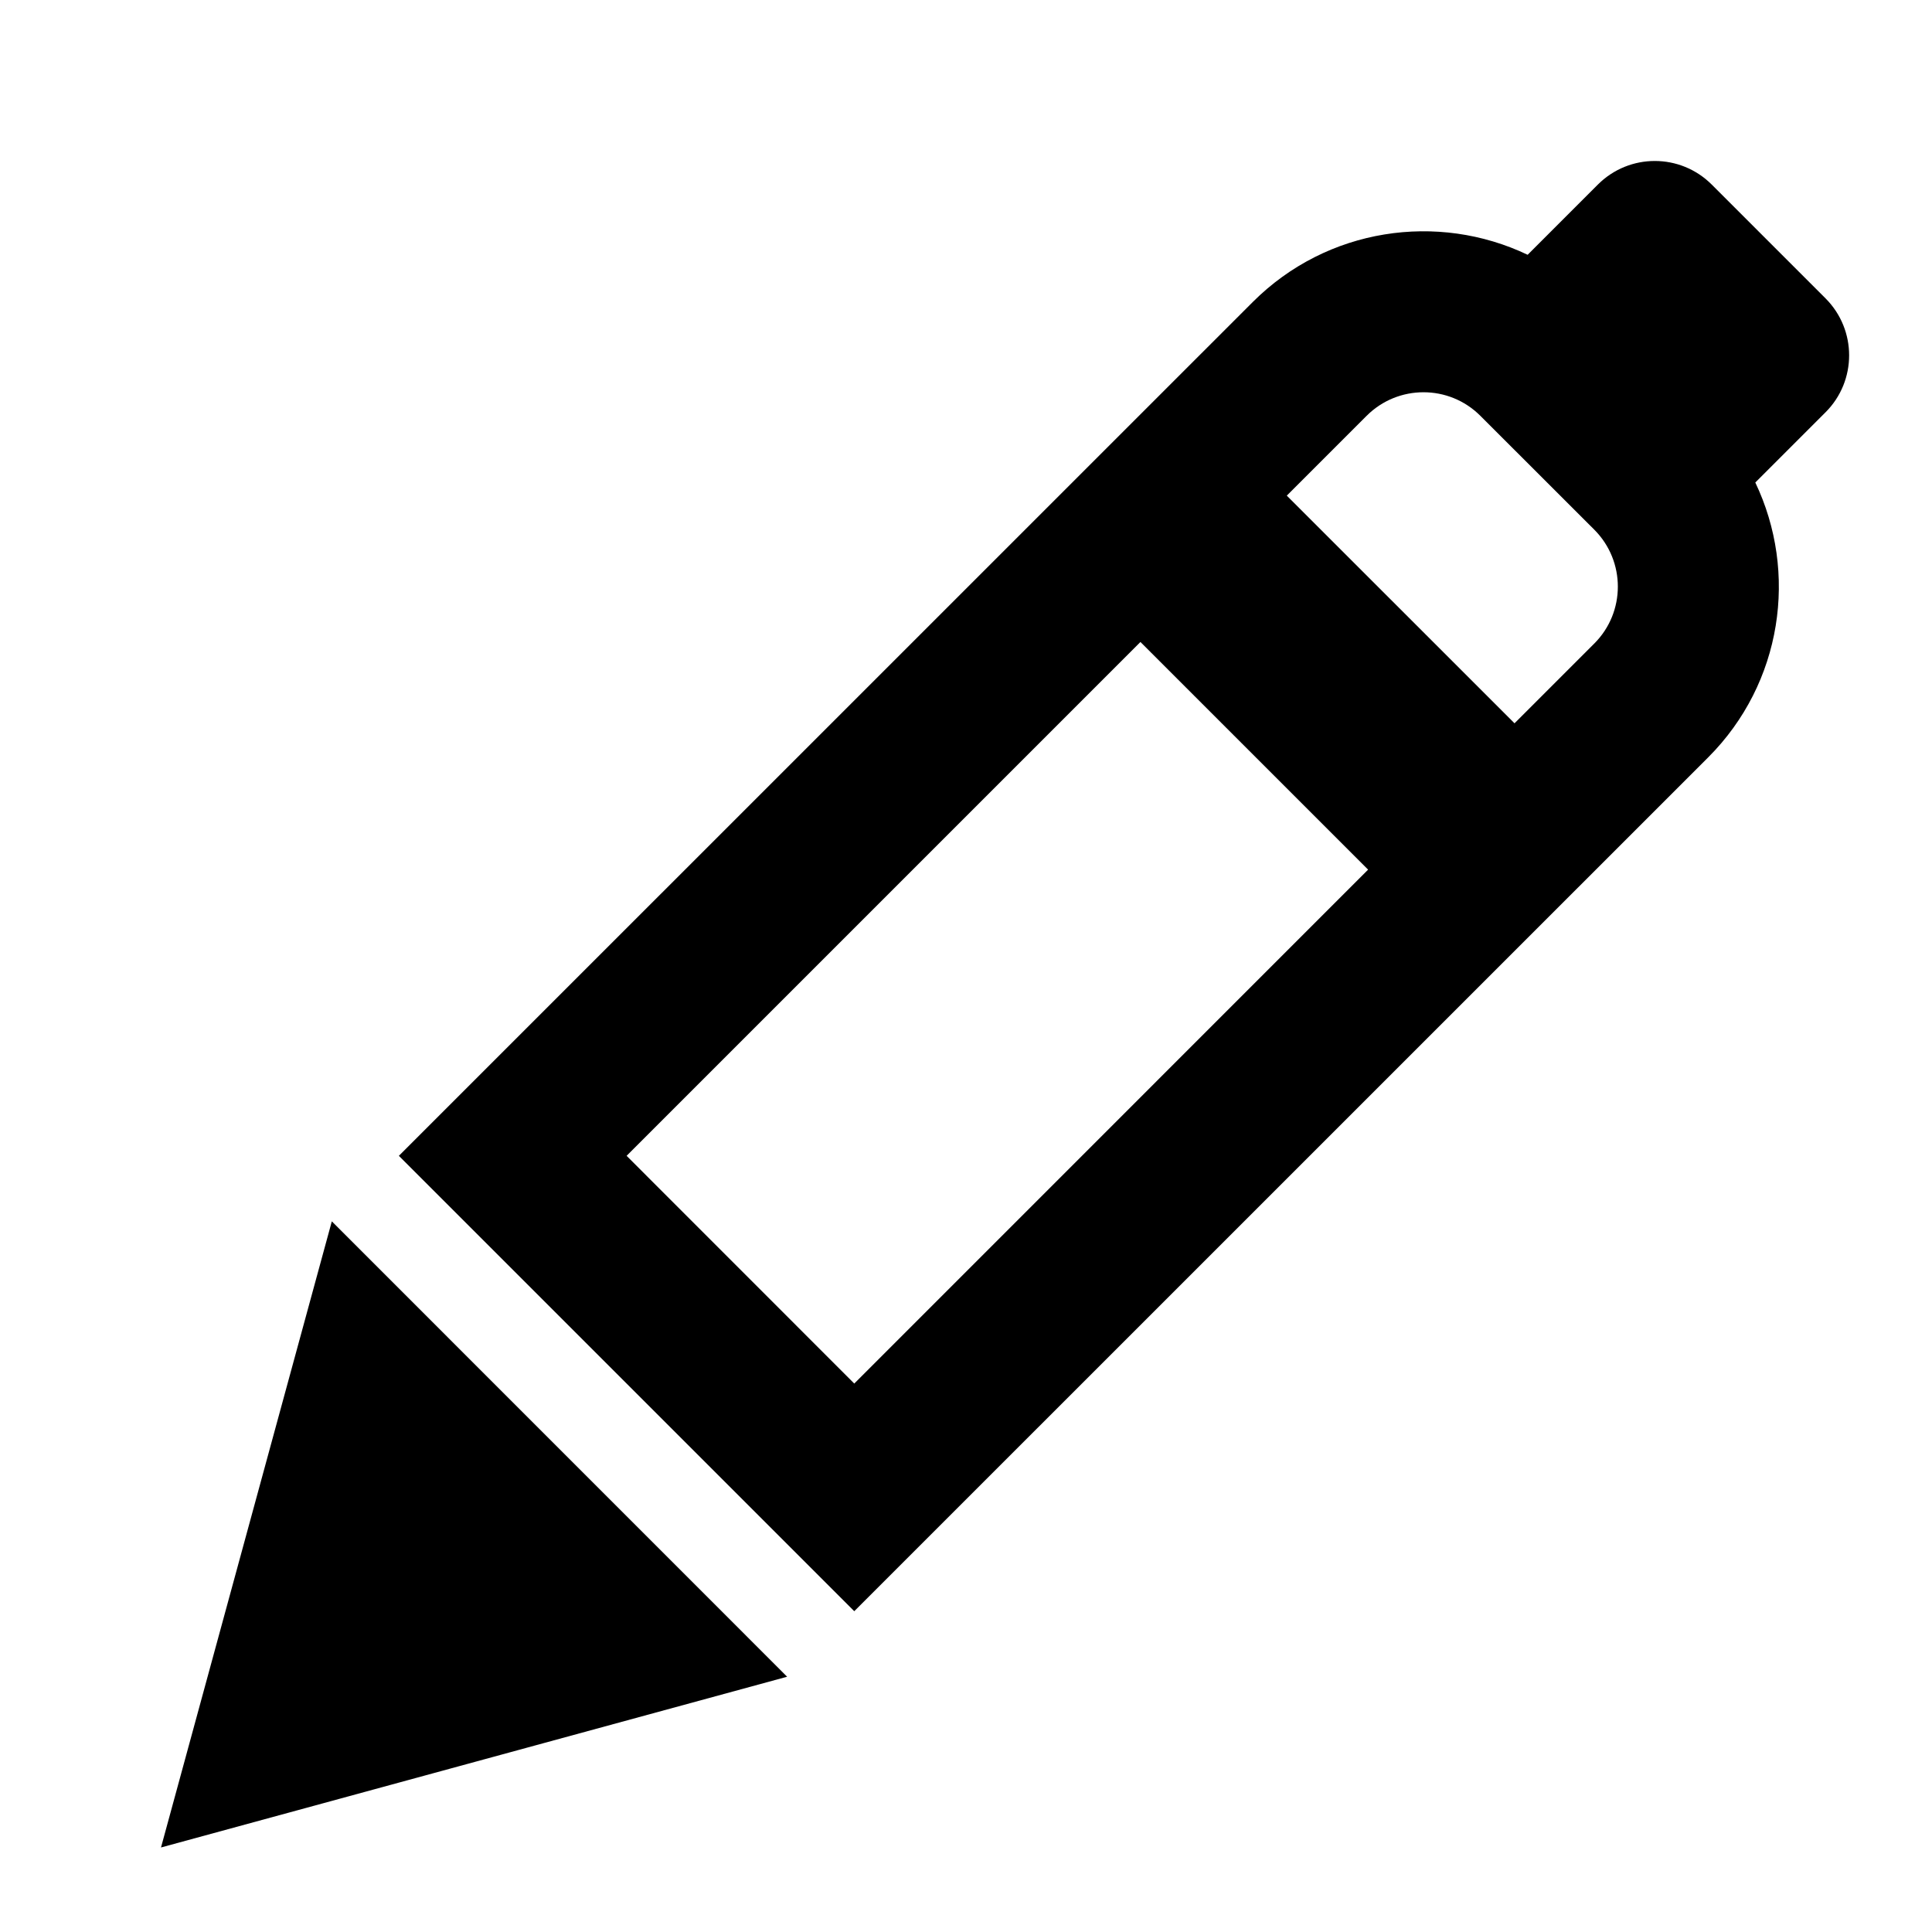
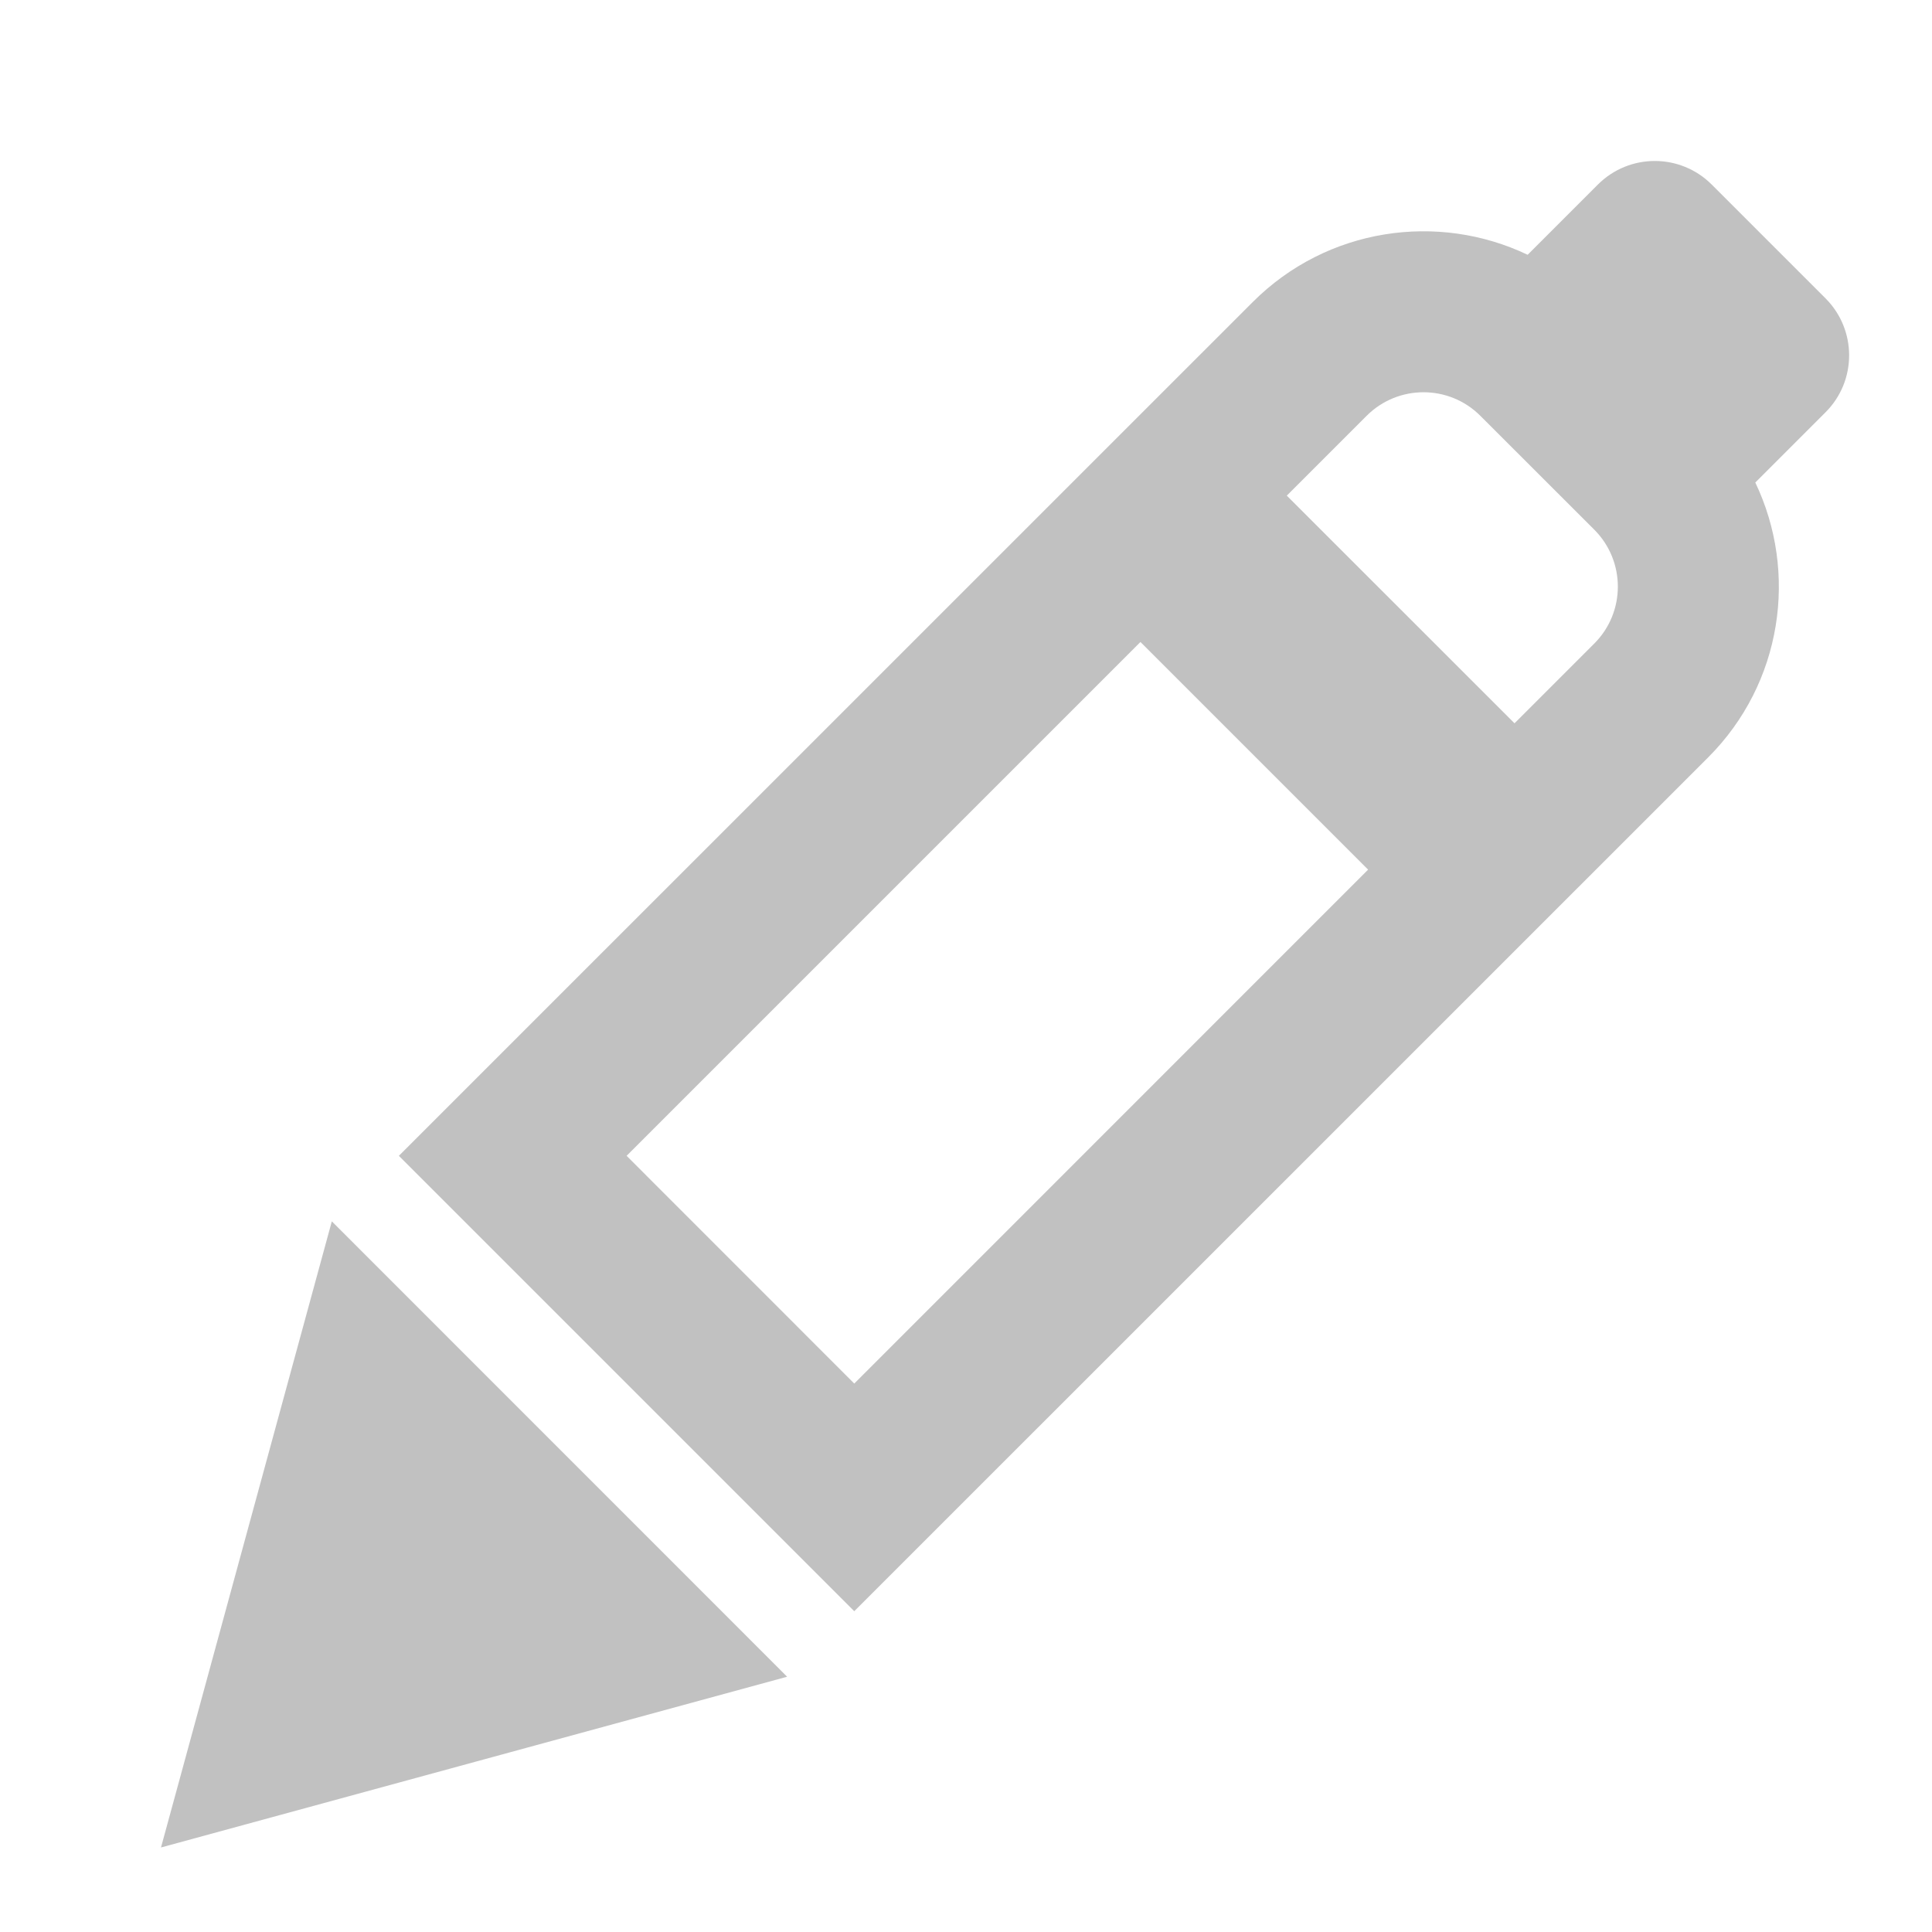
<svg xmlns="http://www.w3.org/2000/svg" width="24" height="24" viewBox="0 0 24 24" fill="none">
-   <path fill-rule="evenodd" clip-rule="evenodd" d="M21.264 2.293C20.873 1.902 20.24 1.902 19.849 2.293L18.977 3.165C17.862 2.633 16.486 2.828 15.562 3.752L4.955 14.358L10.612 20.015L21.219 9.409C22.143 8.485 22.338 7.109 21.805 5.994L22.678 5.121C23.068 4.731 23.068 4.098 22.678 3.707L21.264 2.293ZM16.995 10.803L10.612 17.187L7.784 14.358L14.167 7.975L16.995 10.803ZM18.814 8.985L19.805 7.994C20.195 7.604 20.195 6.971 19.805 6.58L18.39 5.166C18 4.775 17.367 4.775 16.976 5.166L15.985 6.157L18.814 8.985Z" fill="currentColor" />
-   <path d="M2 22.95L4.122 15.172L9.778 20.829L2 22.95Z" fill="currentColor" />
+   <path fill-rule="evenodd" clip-rule="evenodd" d="M21.264 2.293C20.873 1.902 20.24 1.902 19.849 2.293L18.977 3.165C17.862 2.633 16.486 2.828 15.562 3.752L4.955 14.358L10.612 20.015L21.219 9.409C22.143 8.485 22.338 7.109 21.805 5.994L22.678 5.121C23.068 4.731 23.068 4.098 22.678 3.707L21.264 2.293ZM16.995 10.803L10.612 17.187L7.784 14.358L14.167 7.975L16.995 10.803ZM18.814 8.985L19.805 7.994C20.195 7.604 20.195 6.971 19.805 6.58L18.39 5.166C18 4.775 17.367 4.775 16.976 5.166L15.985 6.157L18.814 8.985Z" fill="#c1c1c1" />
+   <path d="M2 22.95L4.122 15.172L9.778 20.829L2 22.95Z" fill="#c1c1c1" />
</svg>
